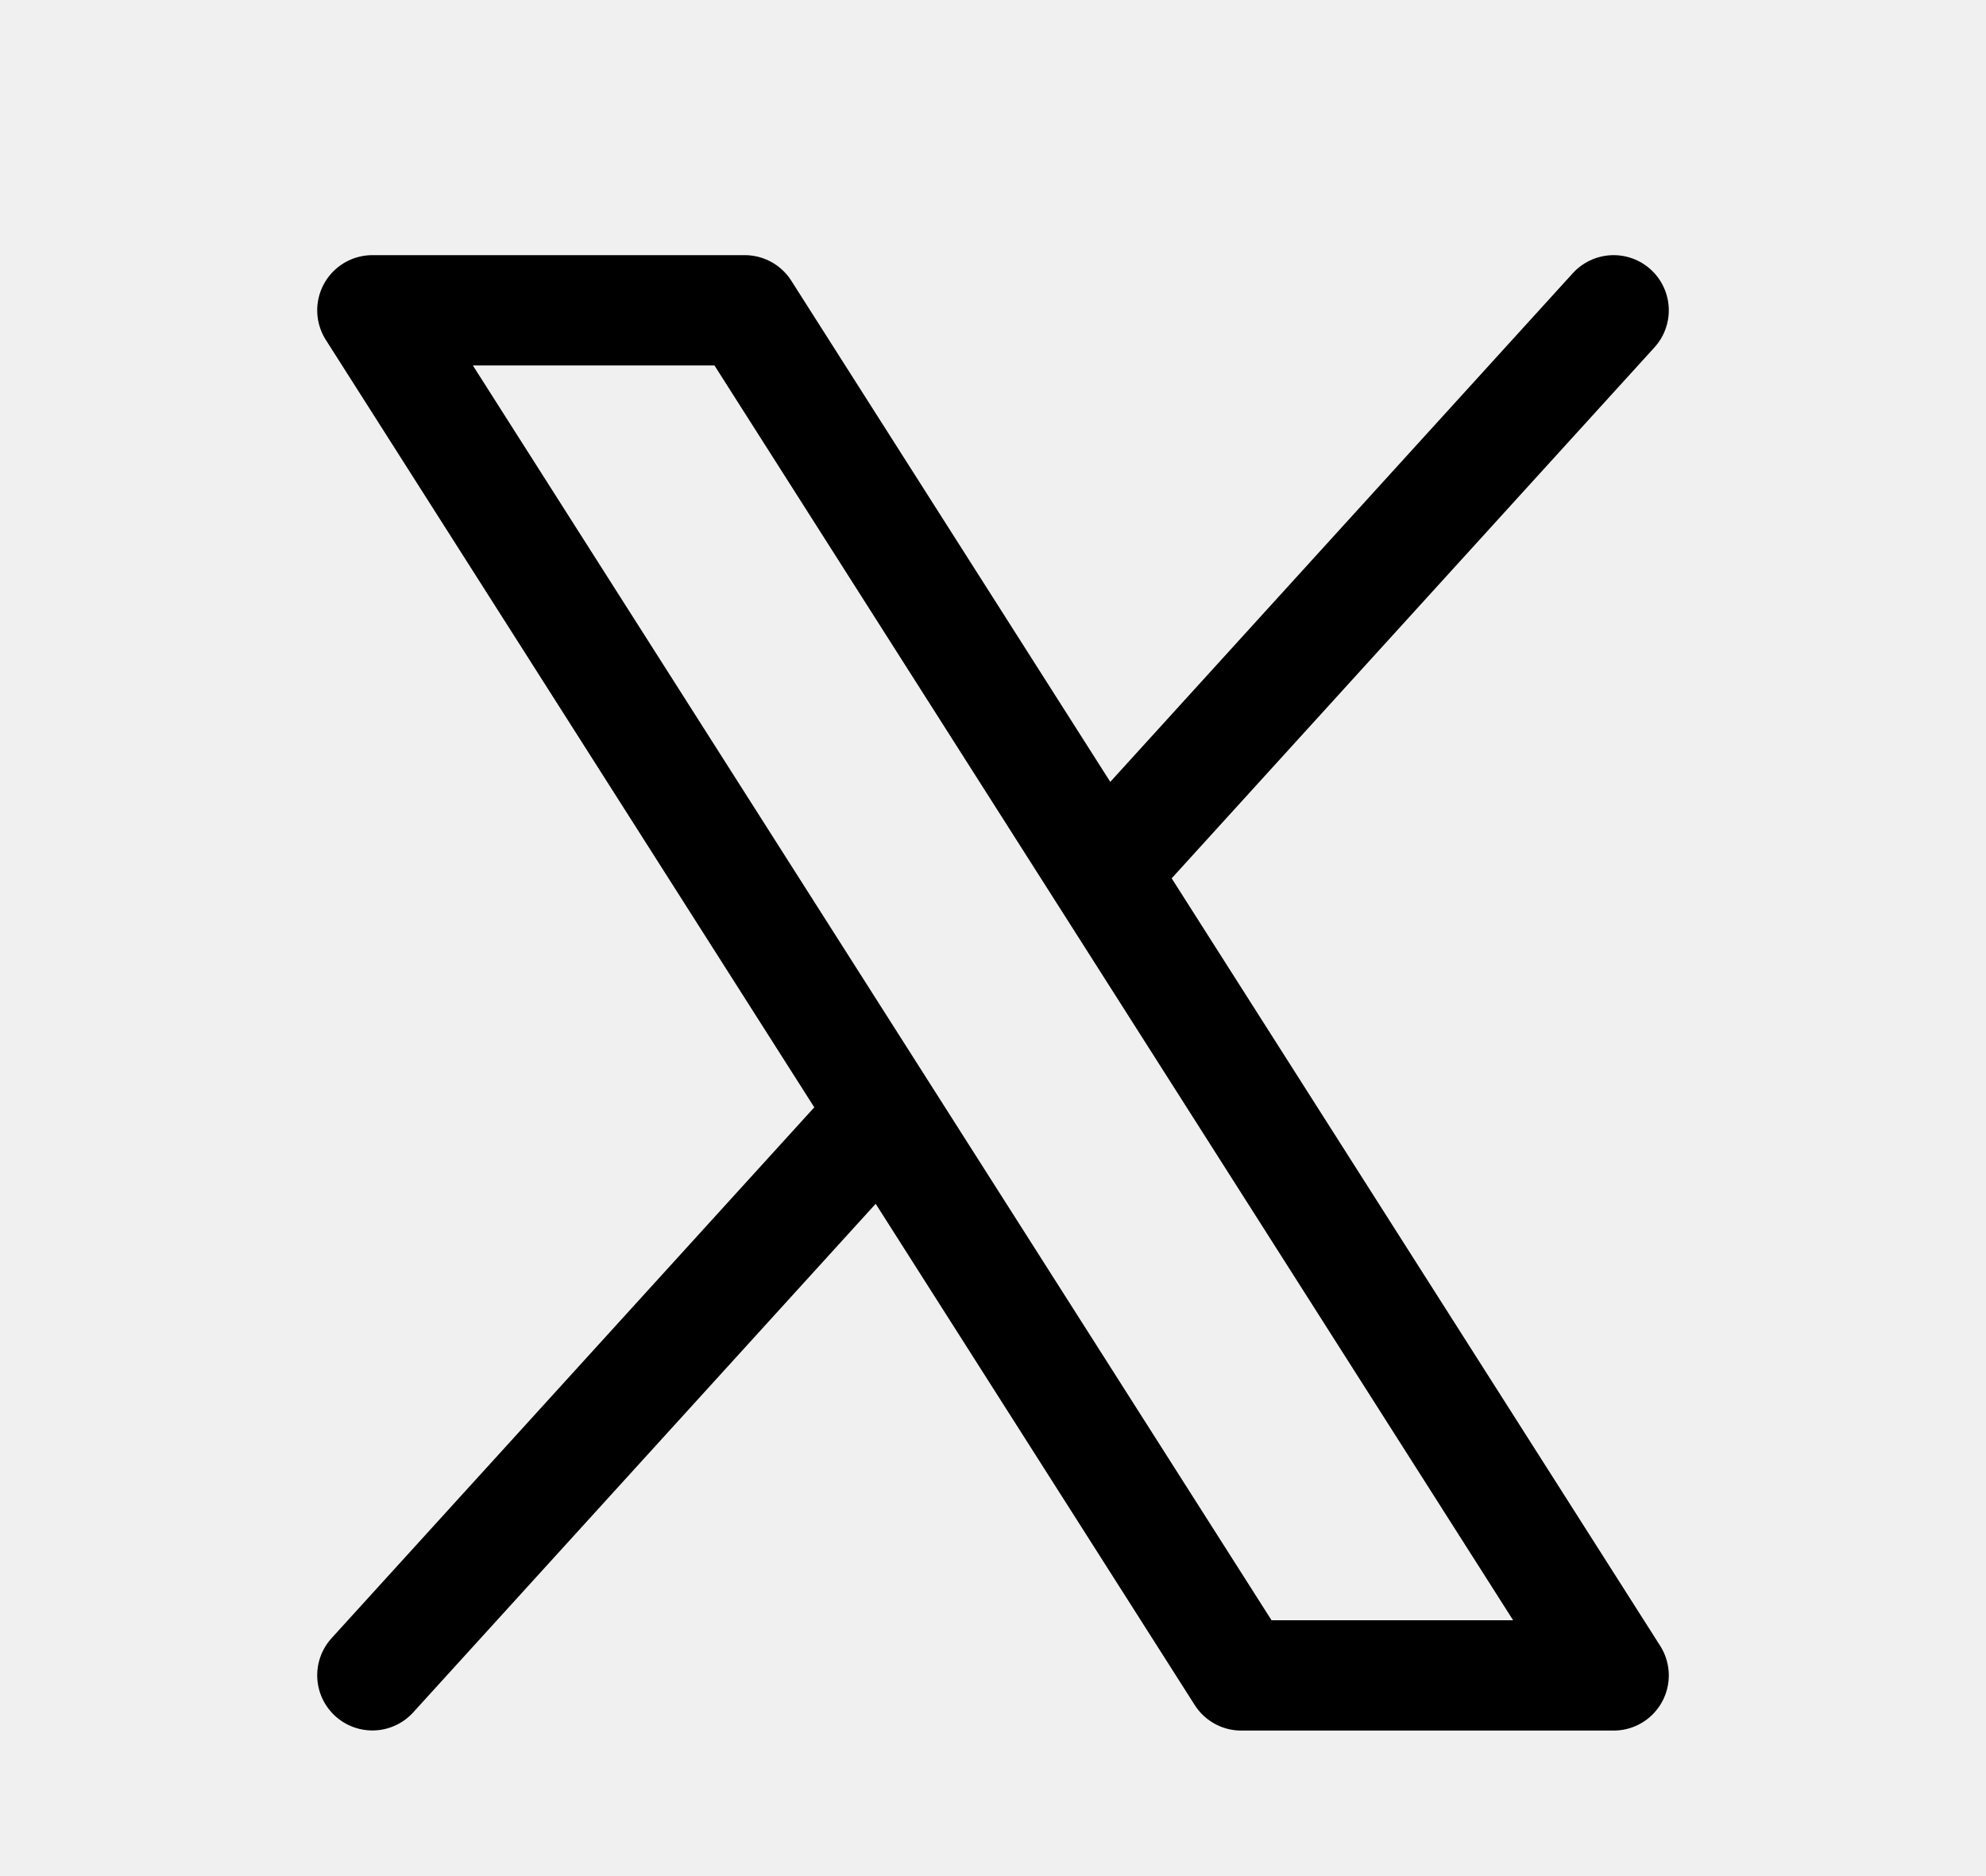
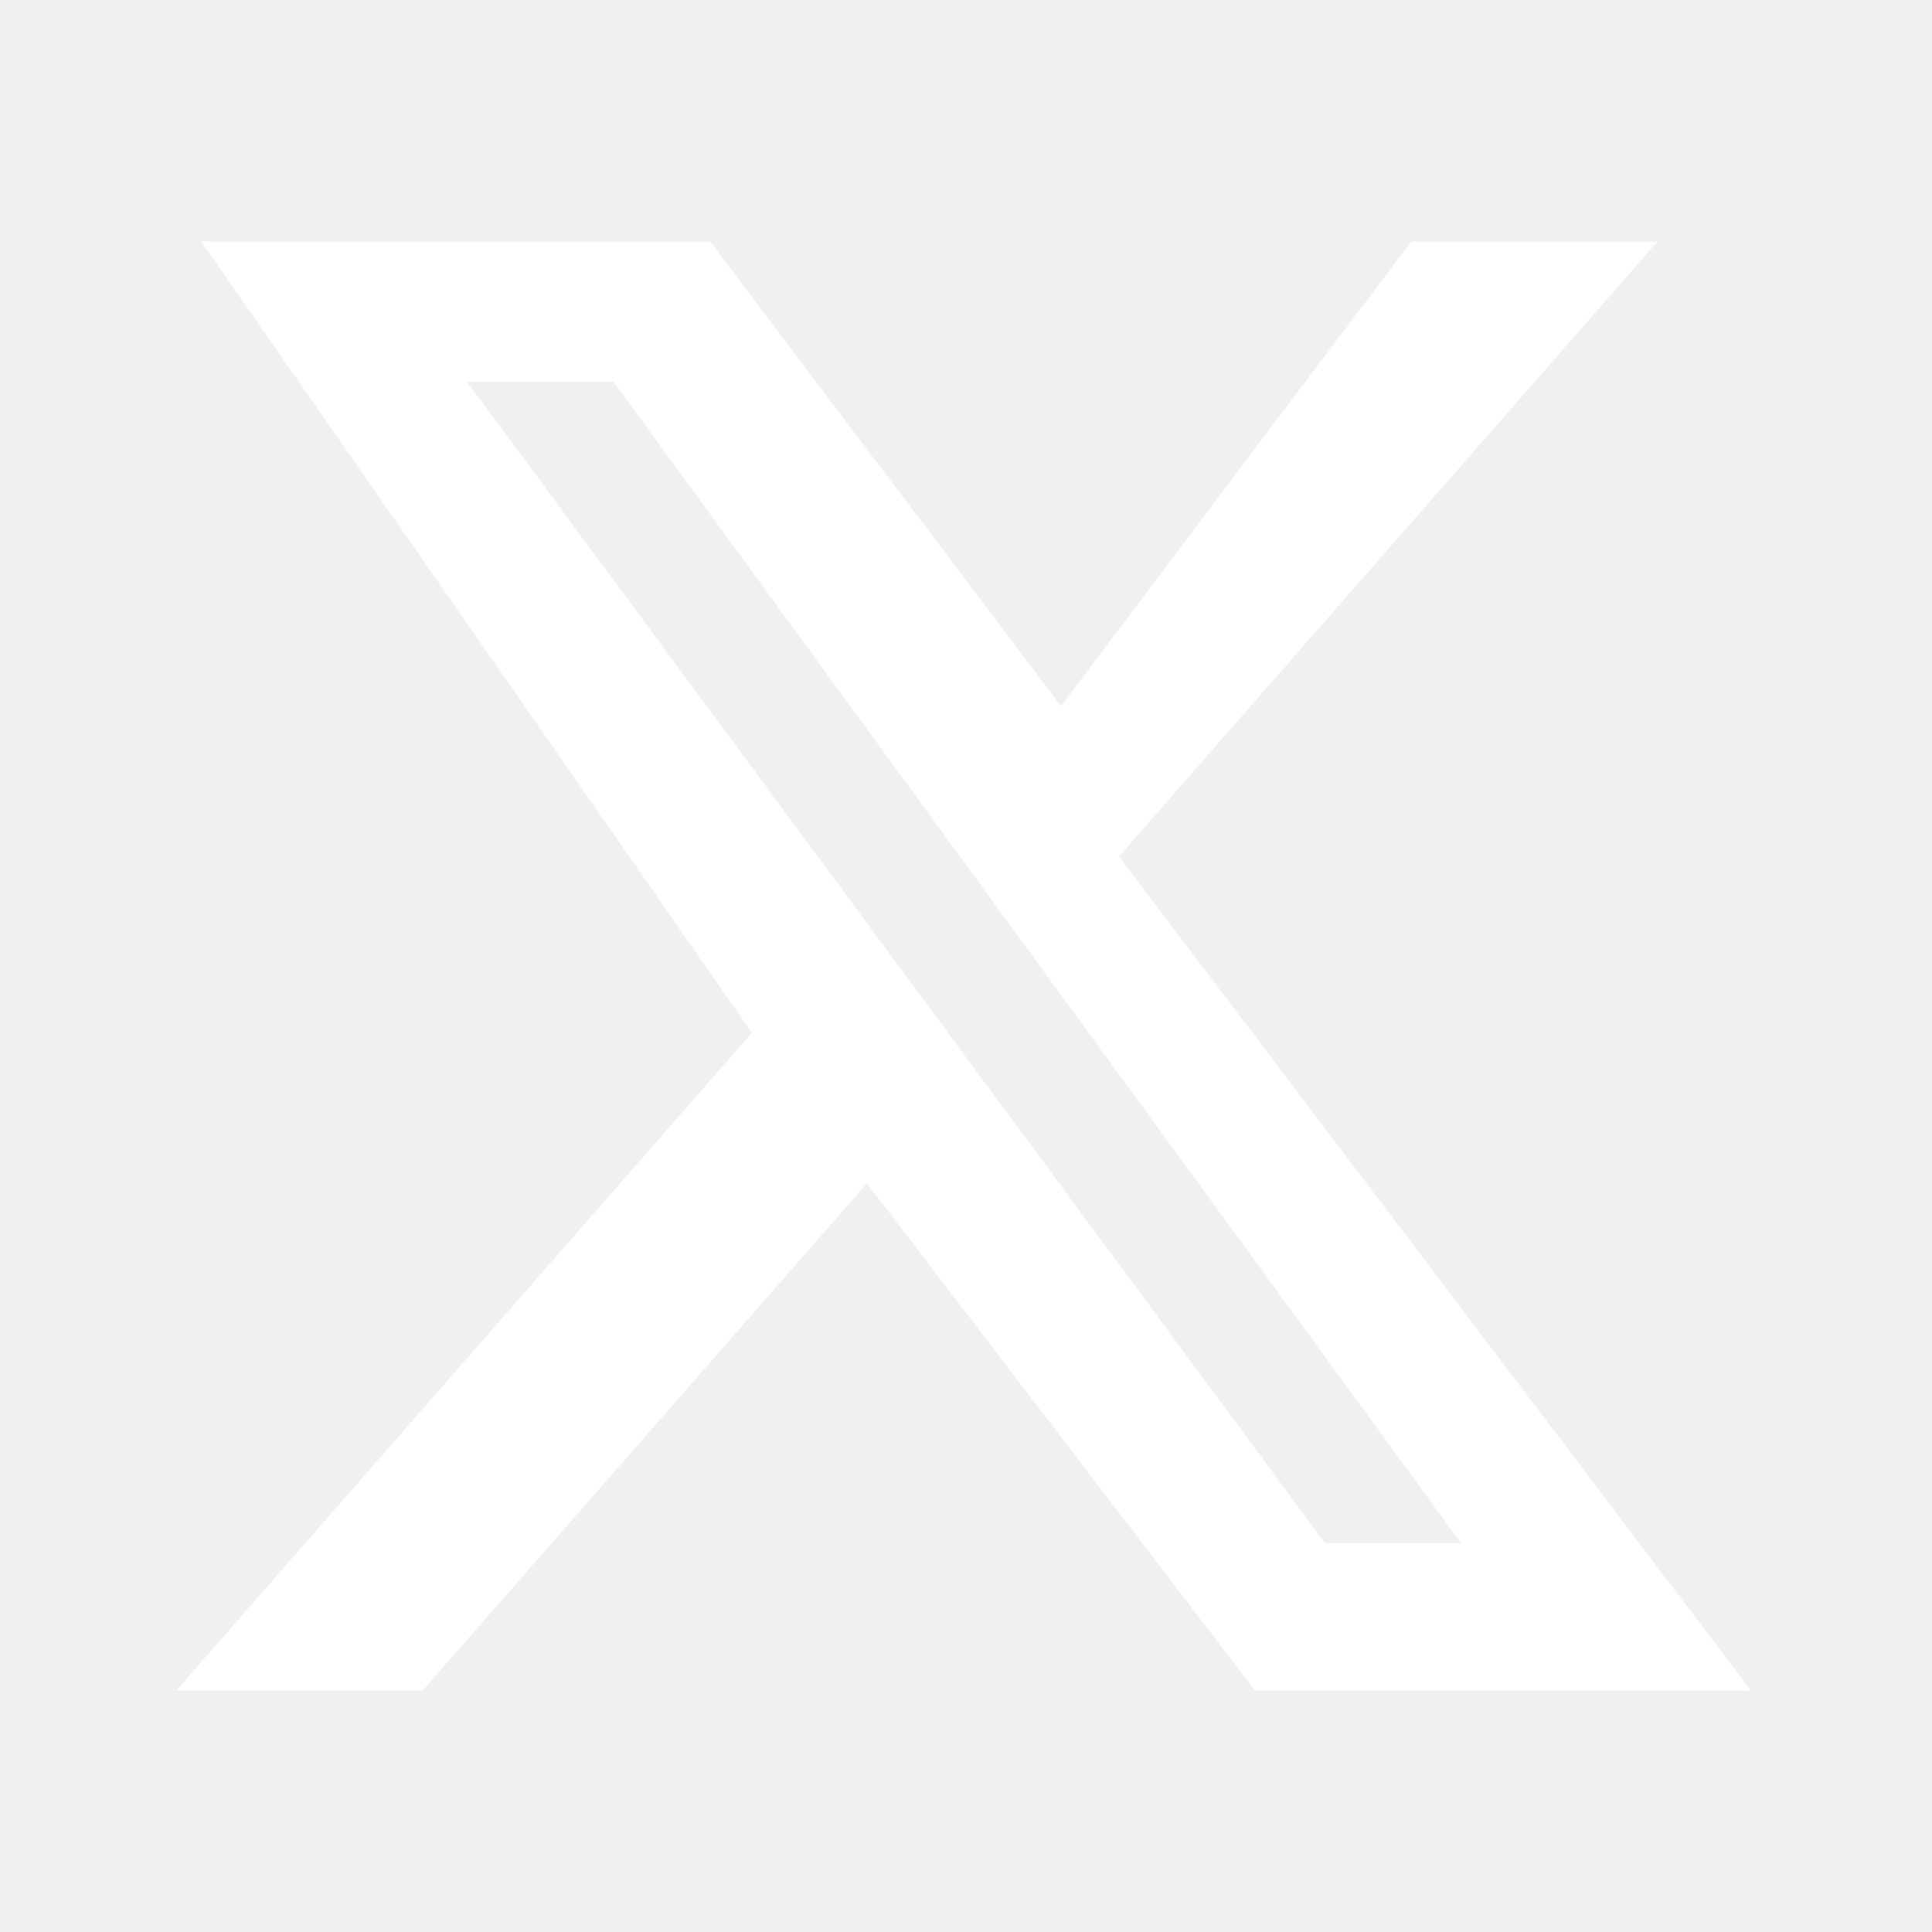
- <svg xmlns="http://www.w3.org/2000/svg" viewBox="0 0 18 17" fill="none">
-   <g stroke="#000" stroke-linecap="round" stroke-linejoin="round">
-     <path d="M3.375 2.813H6.75l7.875 12.375H11.25zM8.007 10.092l-4.632 5.095M14.625 2.813 9.993 7.908" />
-   </g>
+ <svg xmlns="http://www.w3.org/2000/svg" viewBox="0 0 24 24" fill="#fff">
+   <path d="M17.53 3h3.06l-6.69 7.64L21.75 21h-6.16l-4.82-6.3L5.25 21H2.19l7.15-8.17L2.5 3h6.32l4.36 5.77L17.53 3Zm-1.07 16.17h1.69L7.62 4.74H5.8l10.66 14.43Z" />
</svg>
